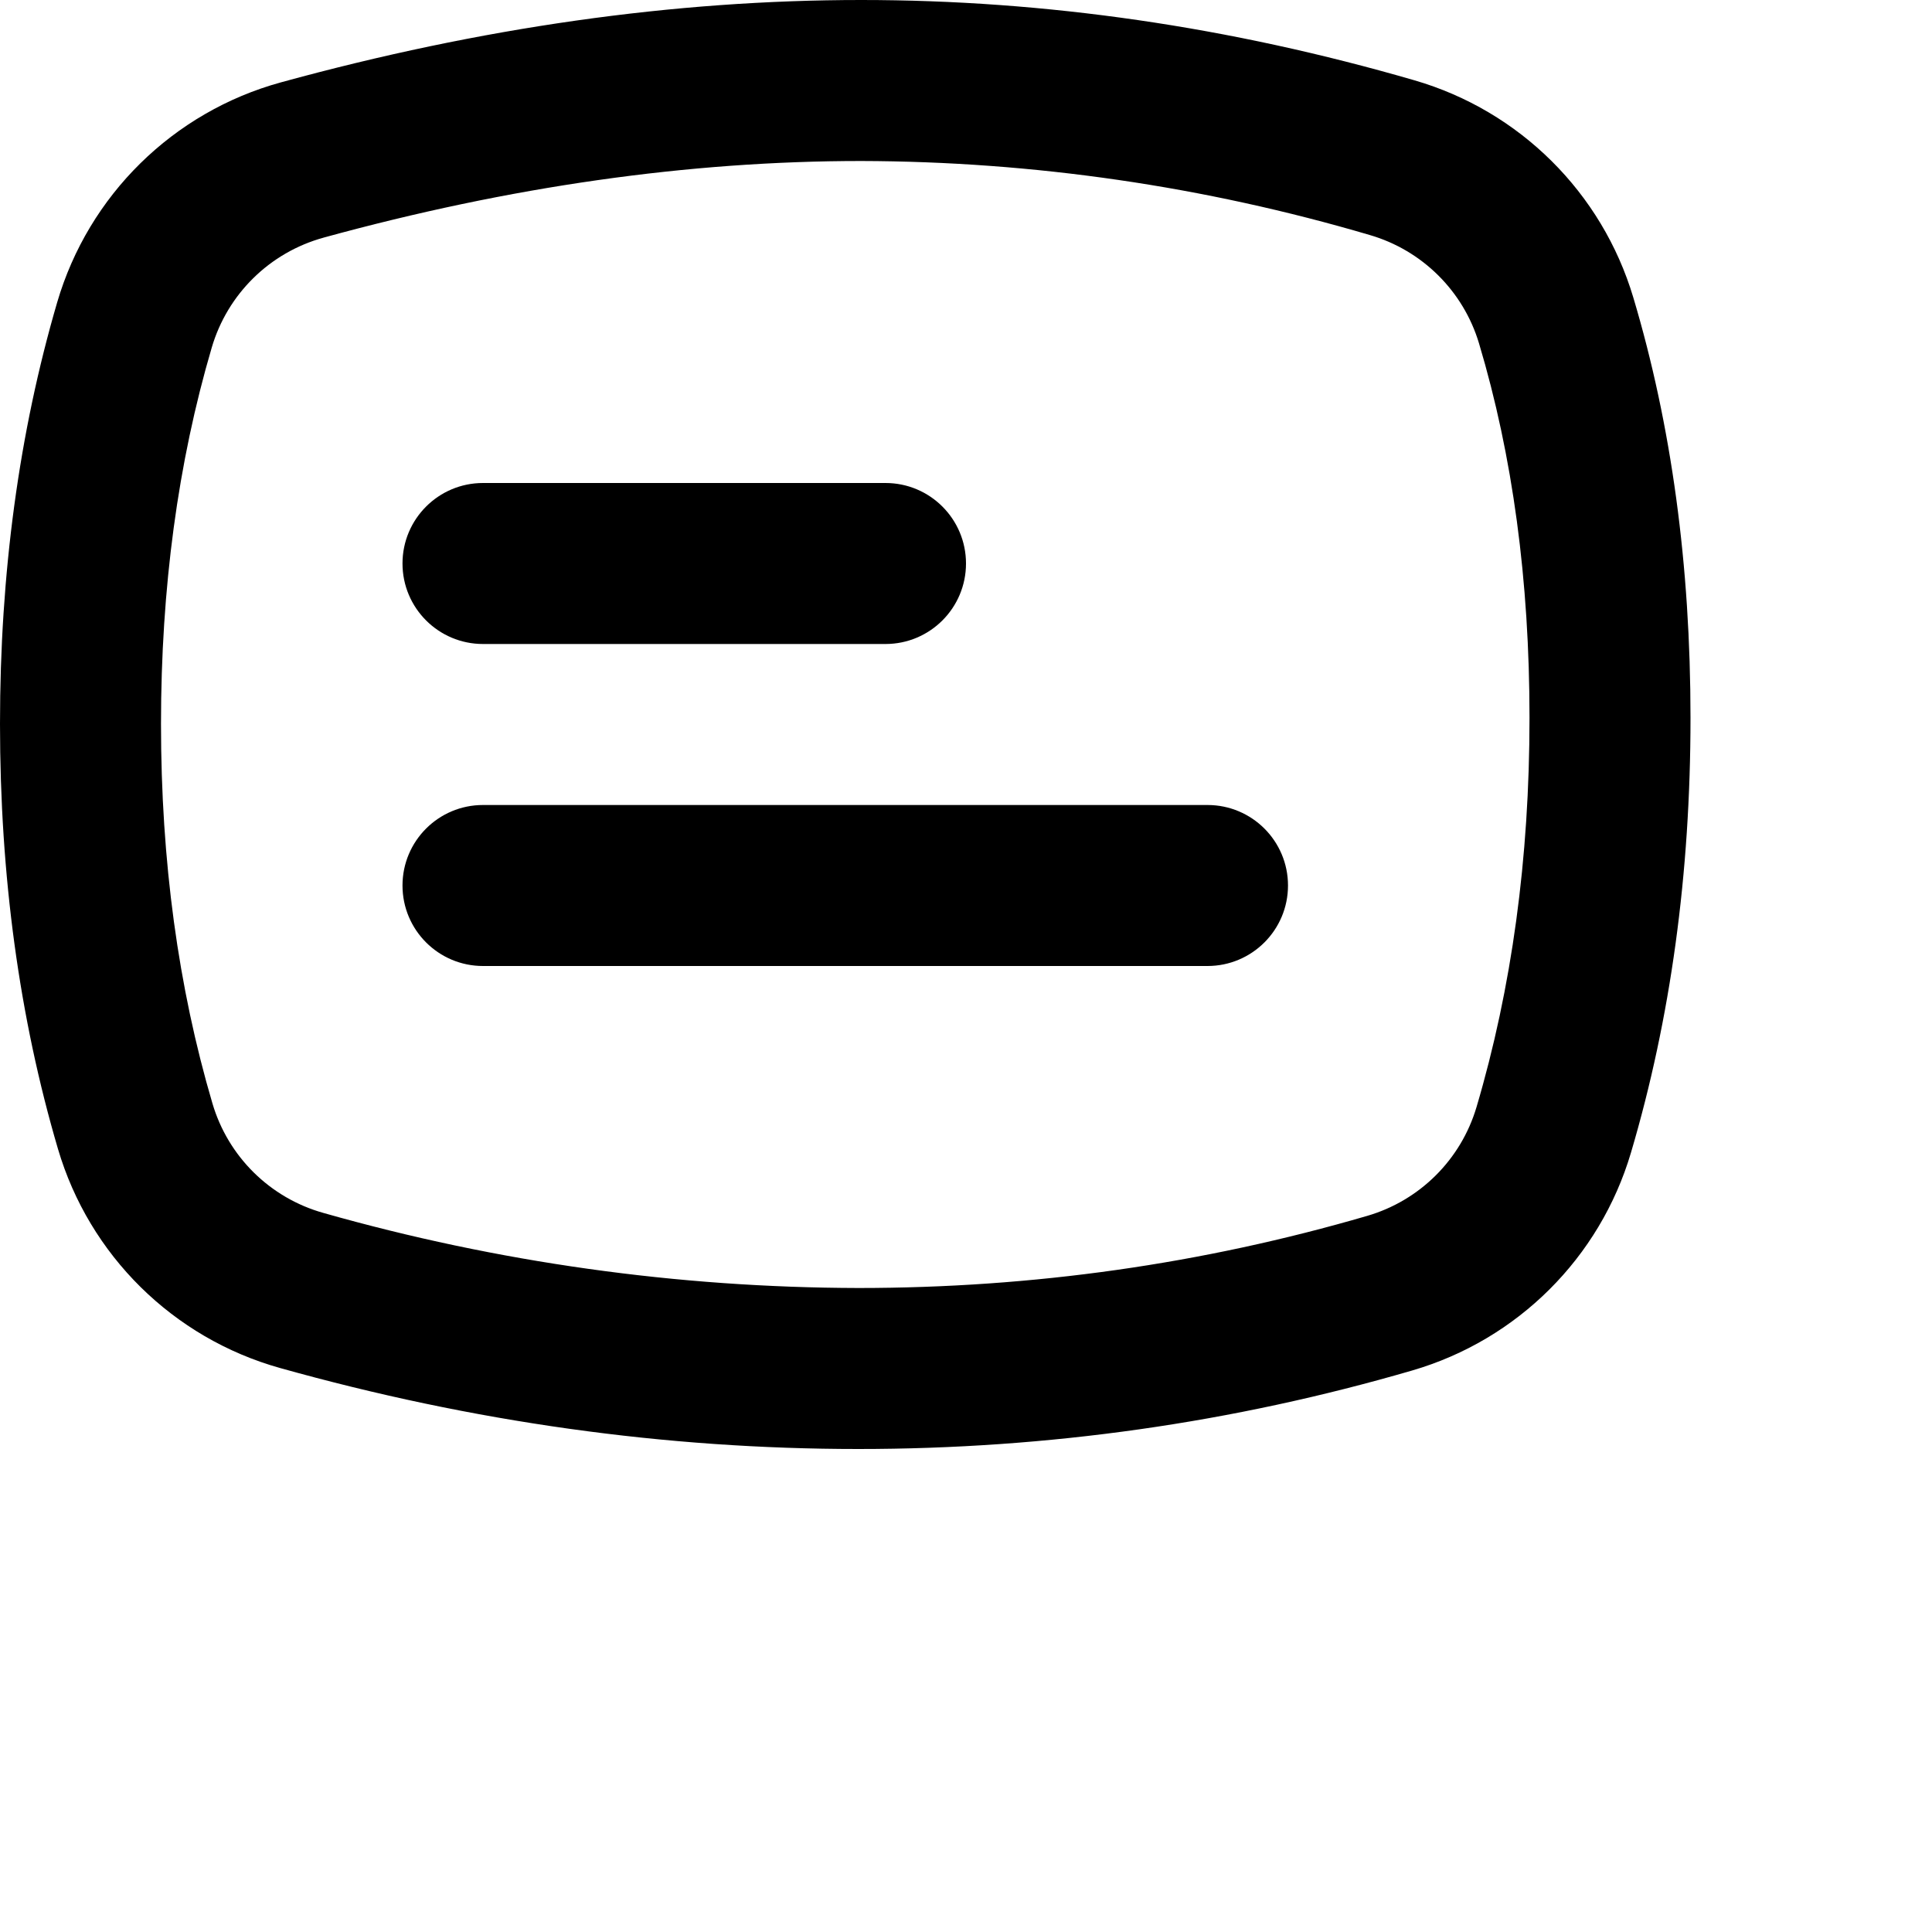
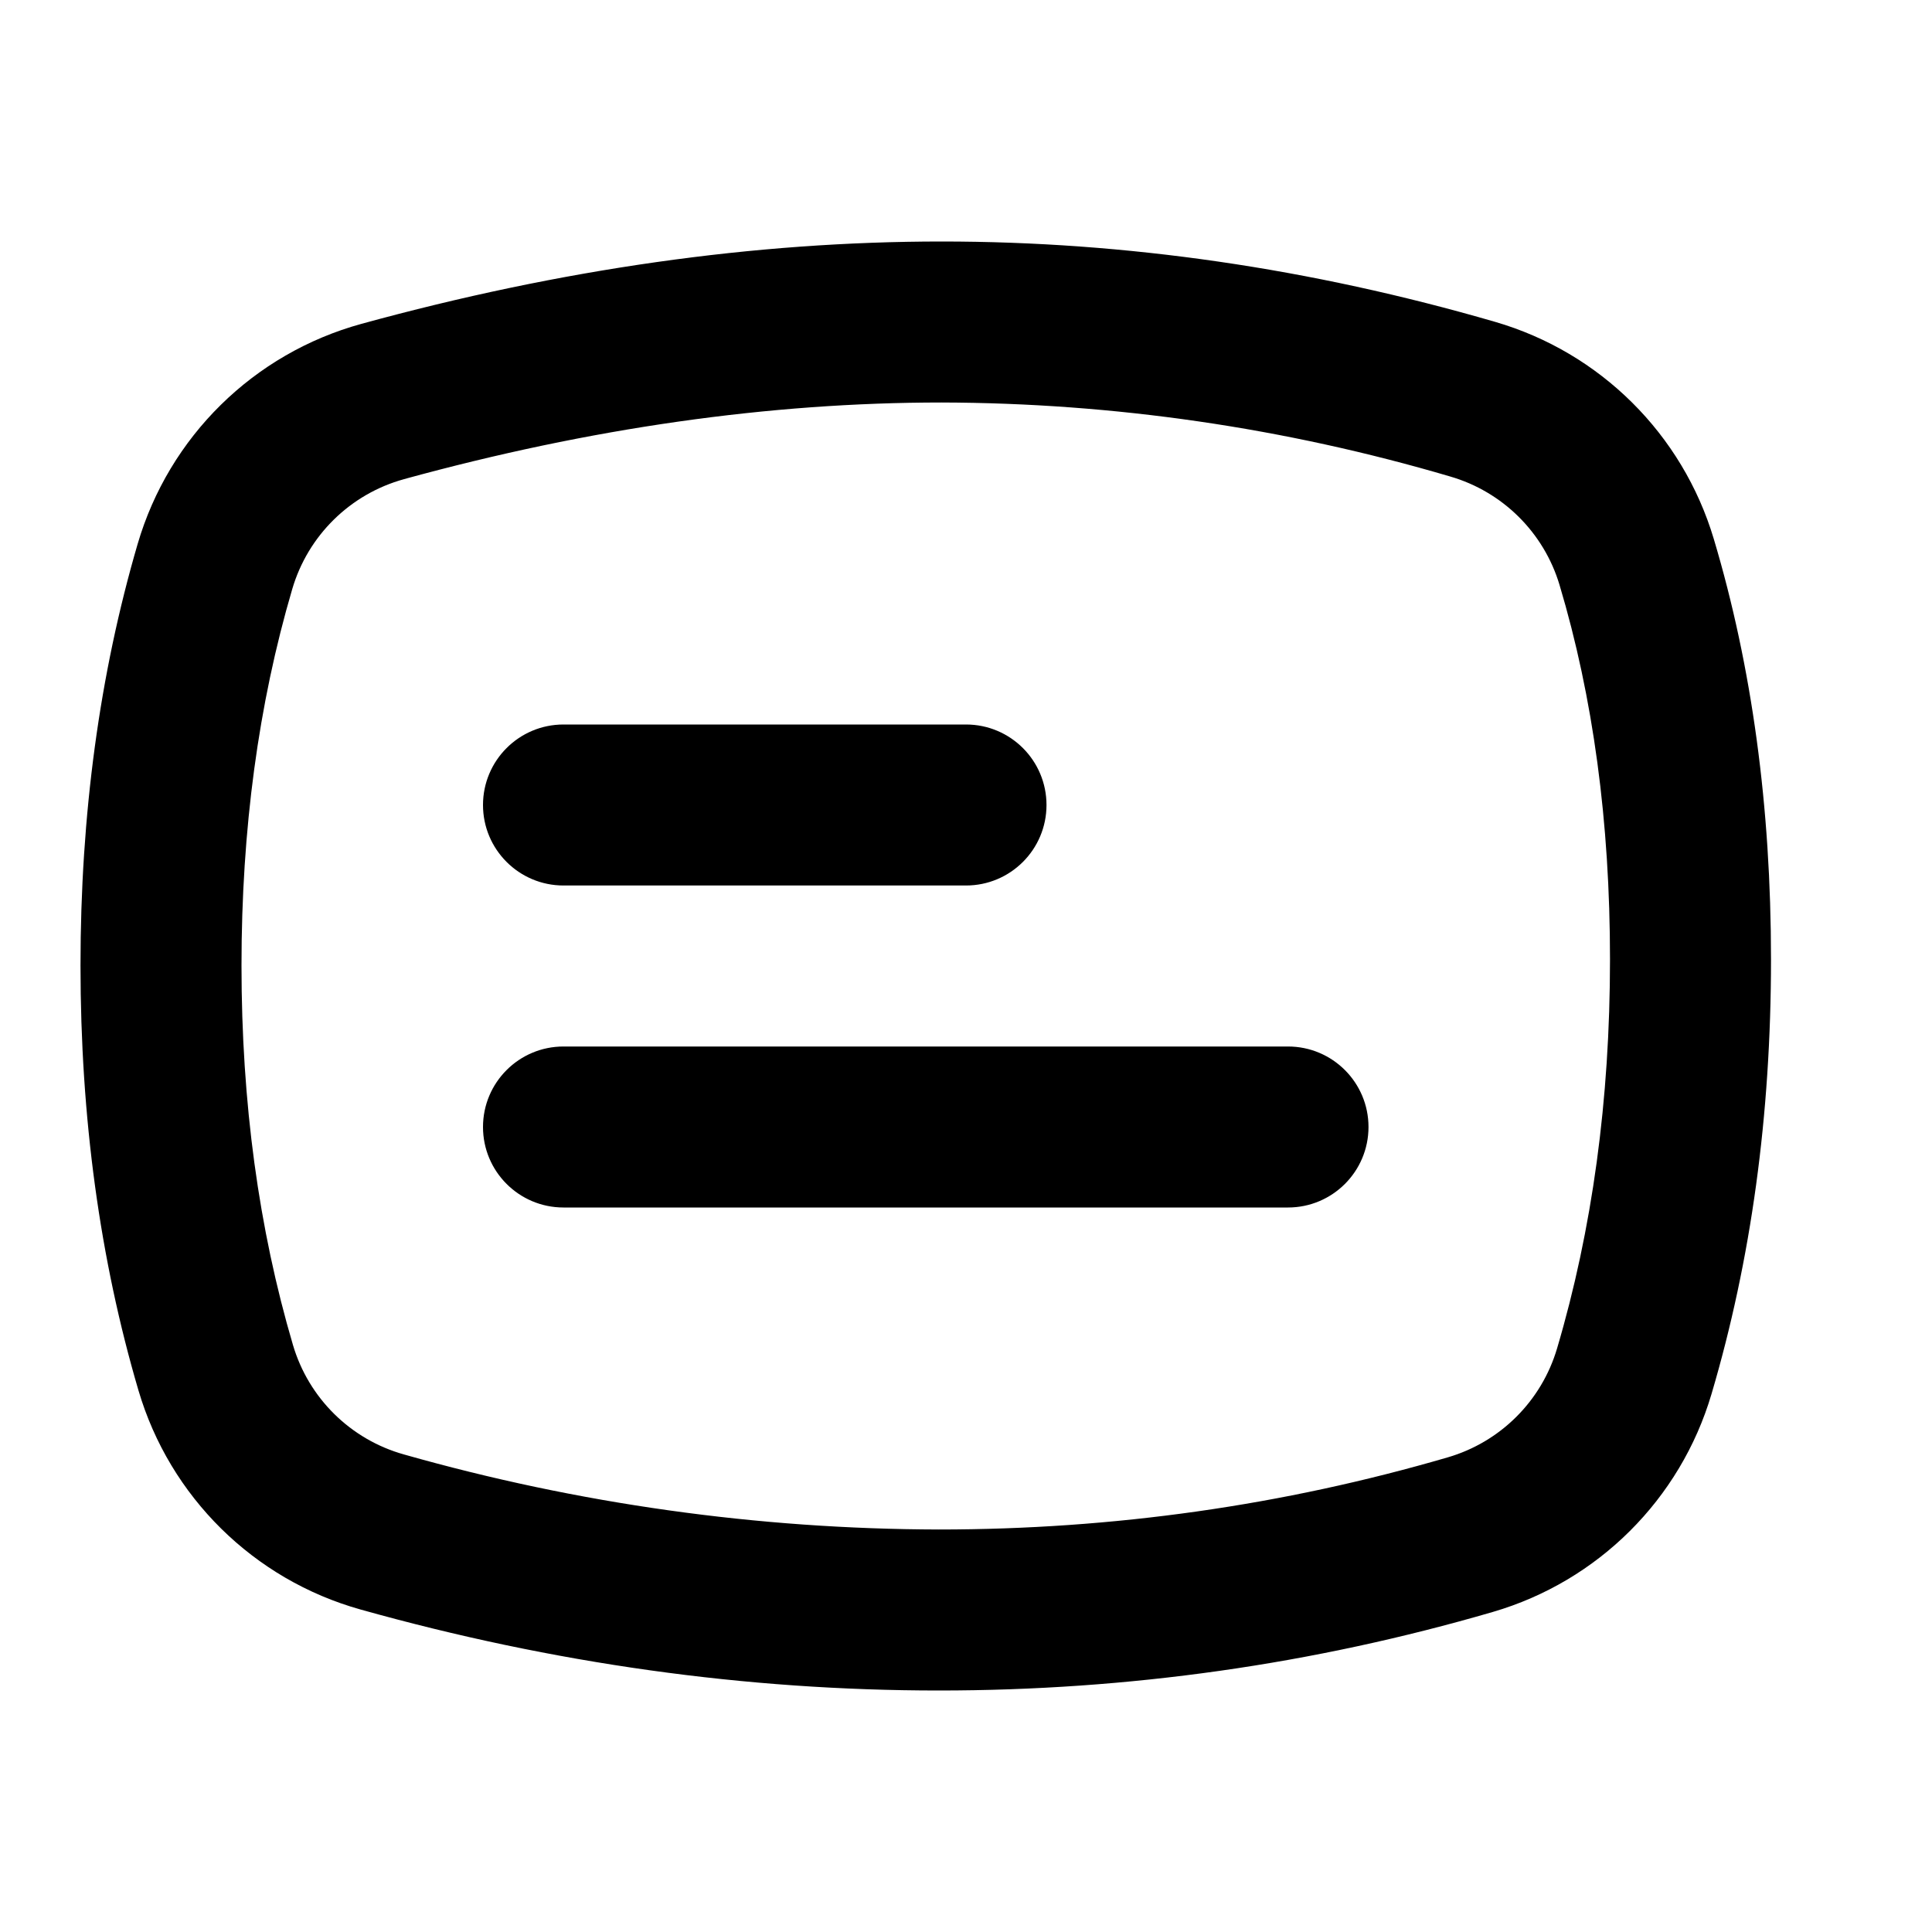
<svg xmlns="http://www.w3.org/2000/svg" viewBox="0 0 24 24">
-   <path id="a" d="M4.02 2.952a2 2 0 0 0-1.39 1.367C2.21 5.747 2 7.304 2 8.994c0 1.702.214 3.271.639 4.713a2 2 0 0 0 1.38 1.361 24.53 24.53 0 0 0 6.643.932c2.17 0 4.275-.299 6.322-.896a2 2 0 0 0 1.358-1.352c.437-1.477.658-3.086.658-4.834 0-1.71-.21-3.258-.627-4.652a2 2 0 0 0-1.359-1.347A22.545 22.545 0 0 0 10.698 2c-2.137 0-4.362.316-6.679.952zm-.53-1.929C5.975.341 8.378 0 10.698 0c2.292 0 4.583.333 6.874.998a4 4 0 0 1 2.717 2.696C20.763 5.28 21 7.02 21 8.918c0 1.935-.247 3.736-.74 5.402a4 4 0 0 1-2.715 2.704c-2.23.65-4.525.976-6.883.976-2.394 0-4.789-.335-7.183-1.006A4 4 0 0 1 .72 14.272C.24 12.642 0 10.882 0 8.994c0-1.875.237-3.62.71-5.237a4 4 0 0 1 2.78-2.734zM6 8a1 1 0 1 1 0-2h5a1 1 0 0 1 0 2H6zm0 4a1 1 0 0 1 0-2h9a1 1 0 0 1 0 2H6z" />
+   <path transform="translate(1 3)" id="a" d="M4.02 2.952a2 2 0 0 0-1.39 1.367C2.21 5.747 2 7.304 2 8.994c0 1.702.214 3.271.639 4.713a2 2 0 0 0 1.38 1.361 24.53 24.53 0 0 0 6.643.932c2.17 0 4.275-.299 6.322-.896a2 2 0 0 0 1.358-1.352c.437-1.477.658-3.086.658-4.834 0-1.71-.21-3.258-.627-4.652a2 2 0 0 0-1.359-1.347A22.545 22.545 0 0 0 10.698 2c-2.137 0-4.362.316-6.679.952zm-.53-1.929C5.975.341 8.378 0 10.698 0c2.292 0 4.583.333 6.874.998a4 4 0 0 1 2.717 2.696C20.763 5.28 21 7.02 21 8.918c0 1.935-.247 3.736-.74 5.402a4 4 0 0 1-2.715 2.704c-2.23.65-4.525.976-6.883.976-2.394 0-4.789-.335-7.183-1.006A4 4 0 0 1 .72 14.272C.24 12.642 0 10.882 0 8.994c0-1.875.237-3.62.71-5.237a4 4 0 0 1 2.78-2.734zM6 8a1 1 0 1 1 0-2h5a1 1 0 0 1 0 2H6zm0 4a1 1 0 0 1 0-2h9a1 1 0 0 1 0 2H6z" />
</svg>
